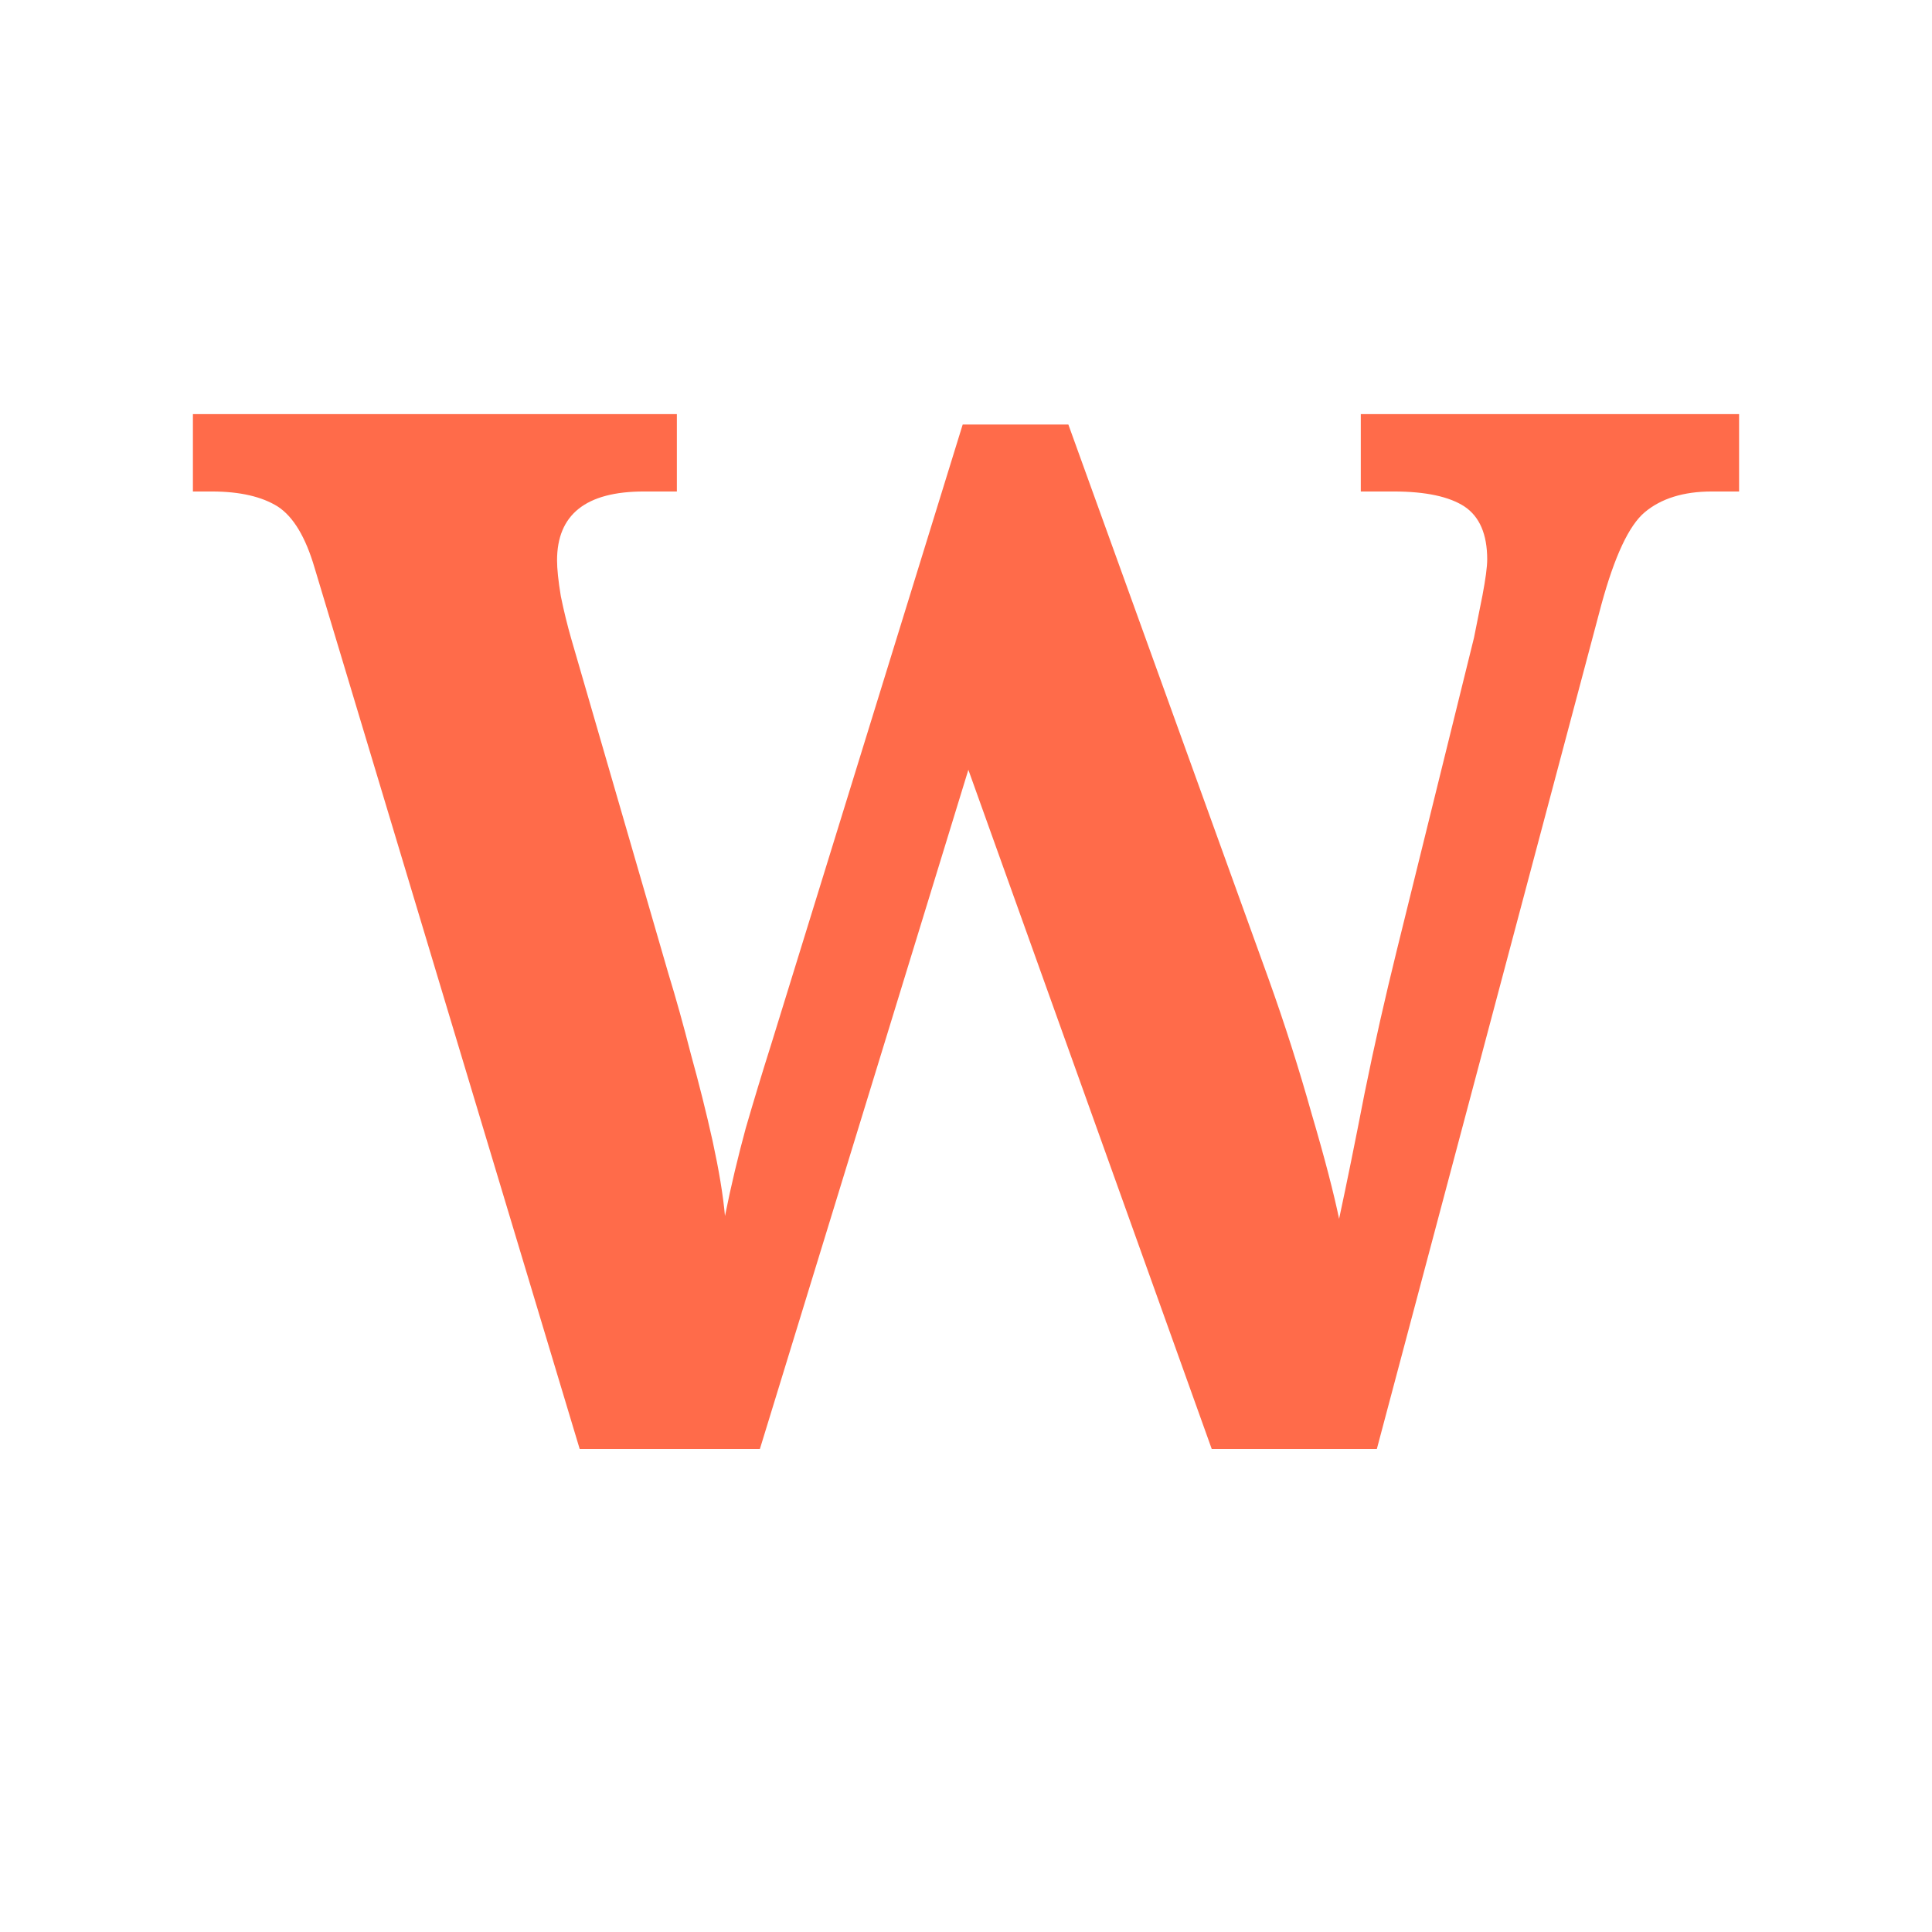
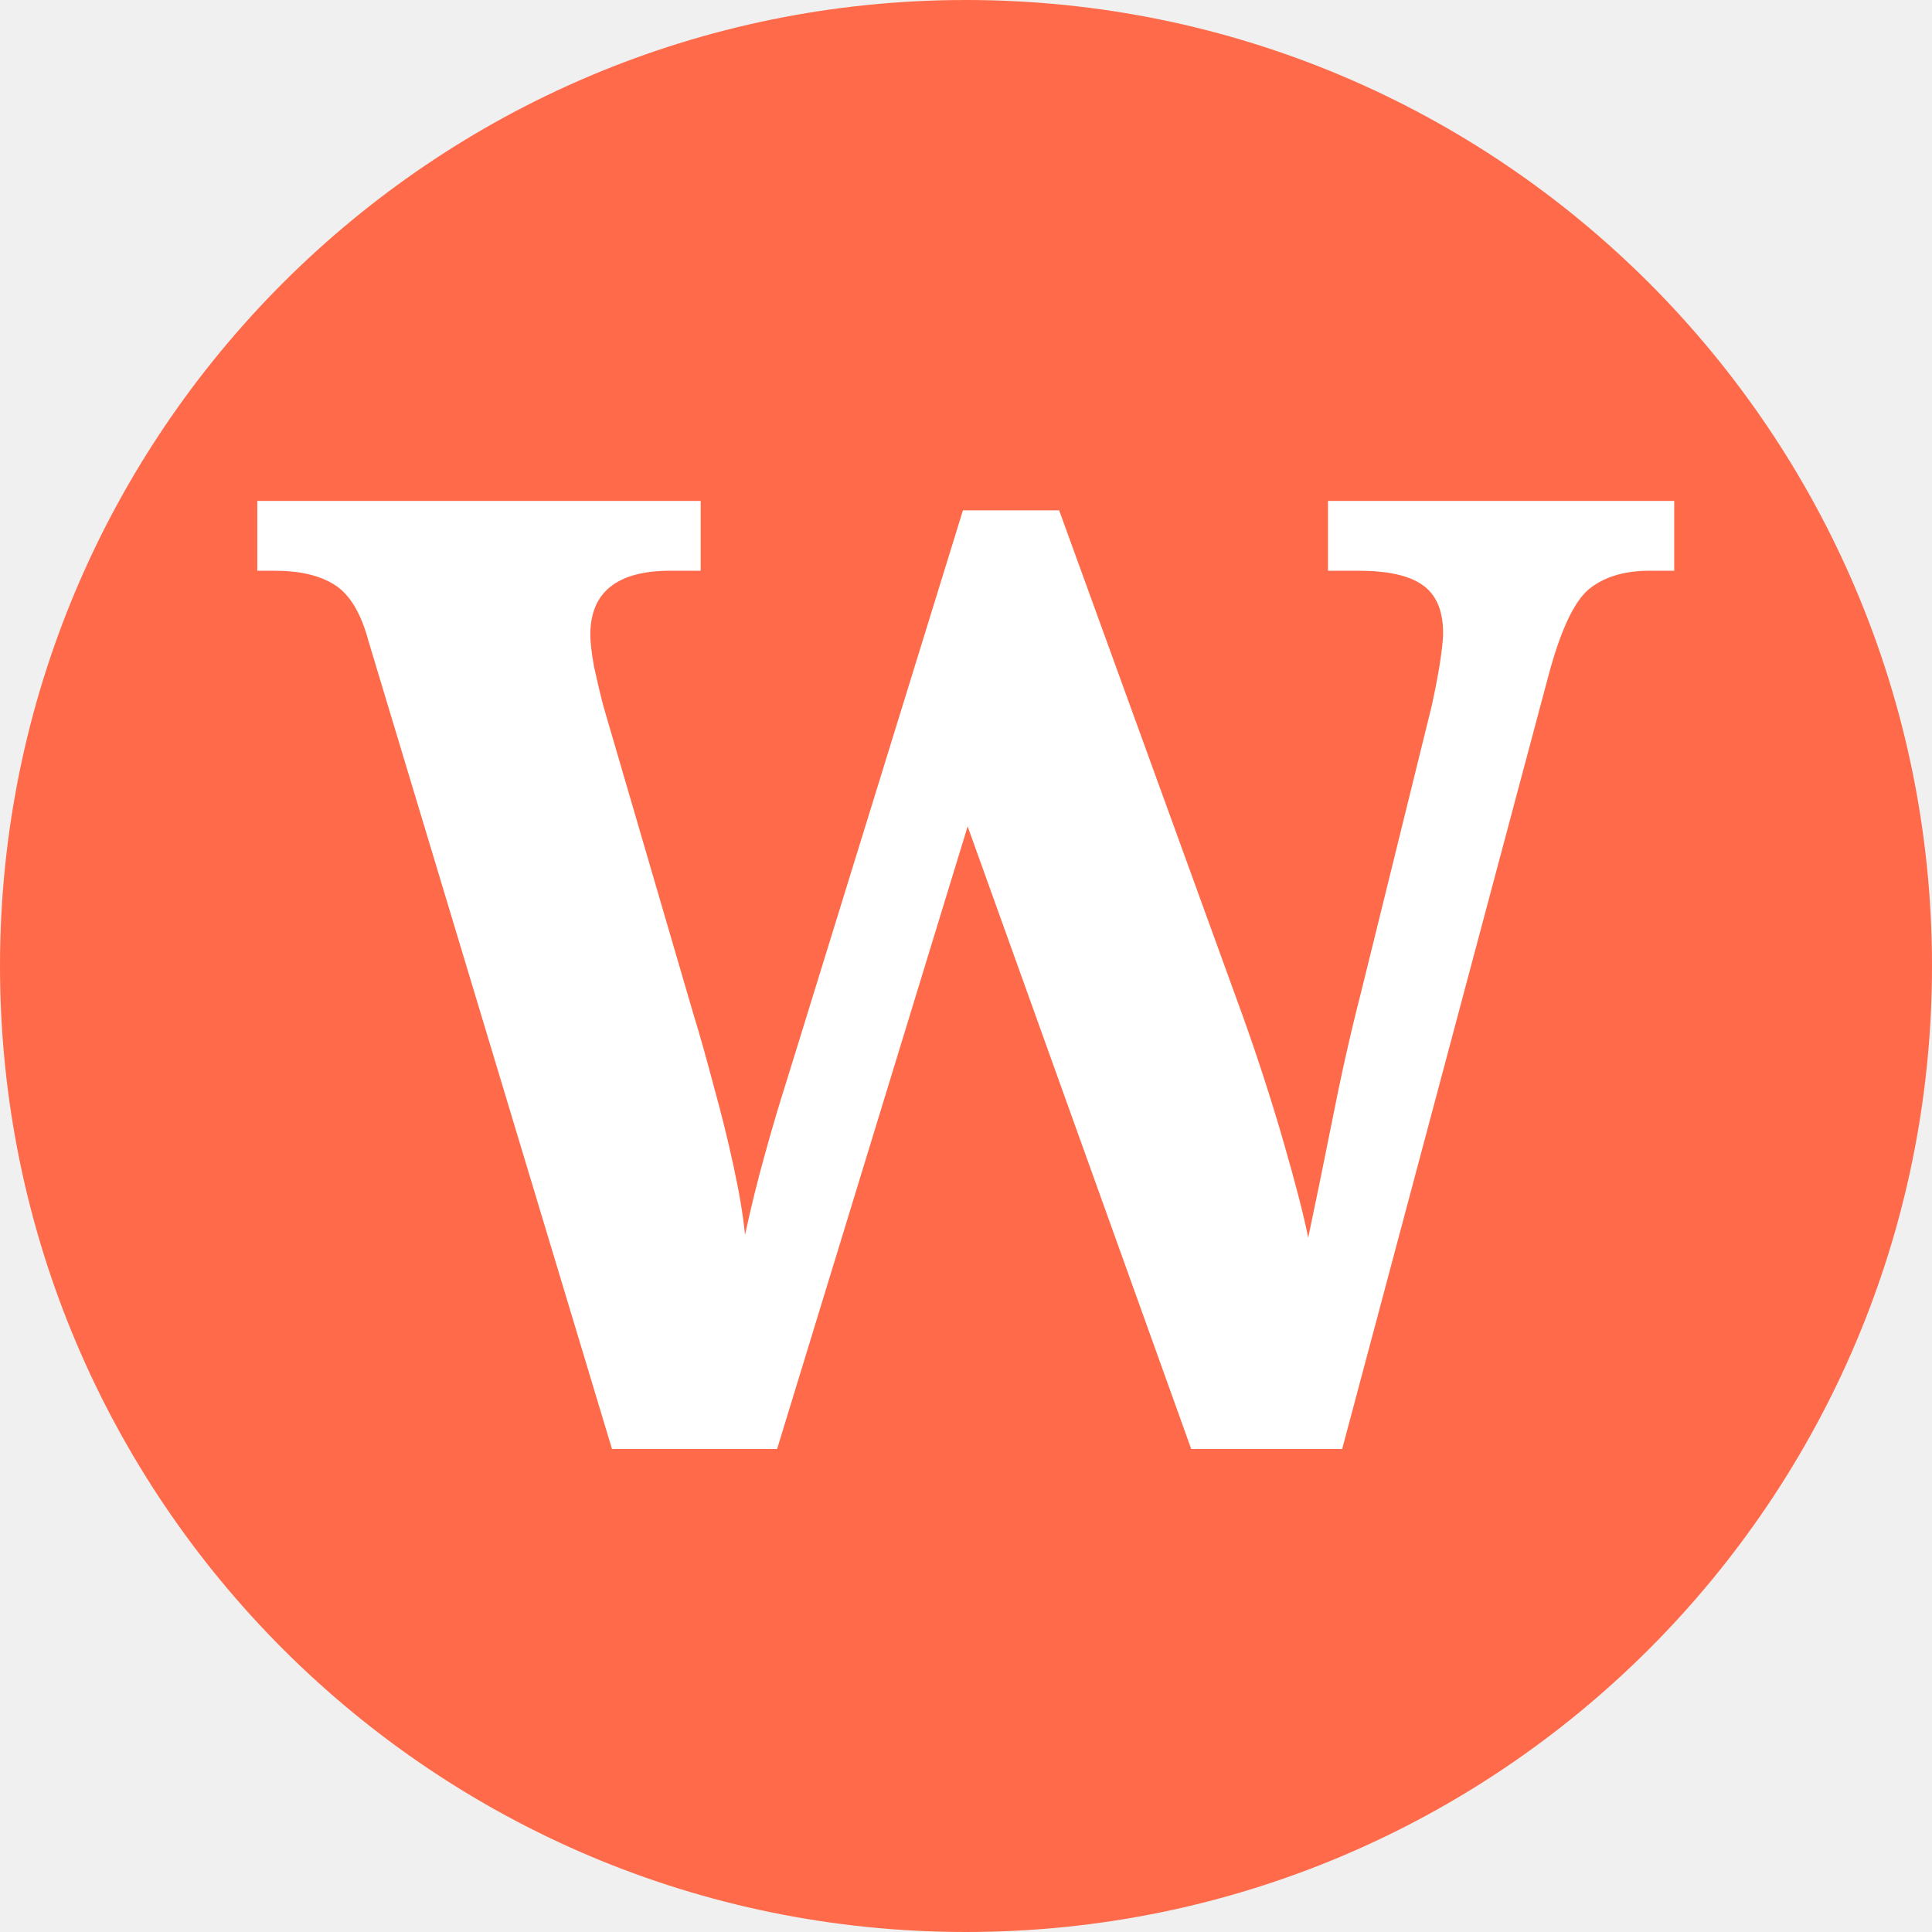
<svg xmlns="http://www.w3.org/2000/svg" viewBox="0 0 32 32">
-   <rect width="32" height="32" fill="white" />
-   <text x="16" y="24" text-anchor="middle" font-family="serif" font-weight="900" font-size="24" fill="#FF6B4A">W</text>
+   <circle cx="16" cy="16" r="16" fill="#FF6B4A" />
+   <text x="16" y="24" text-anchor="middle" font-family="serif" font-weight="900" font-size="22" fill="white">W</text>
</svg>
